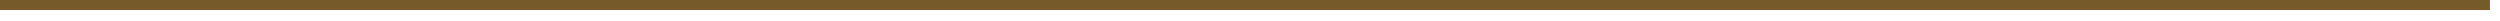
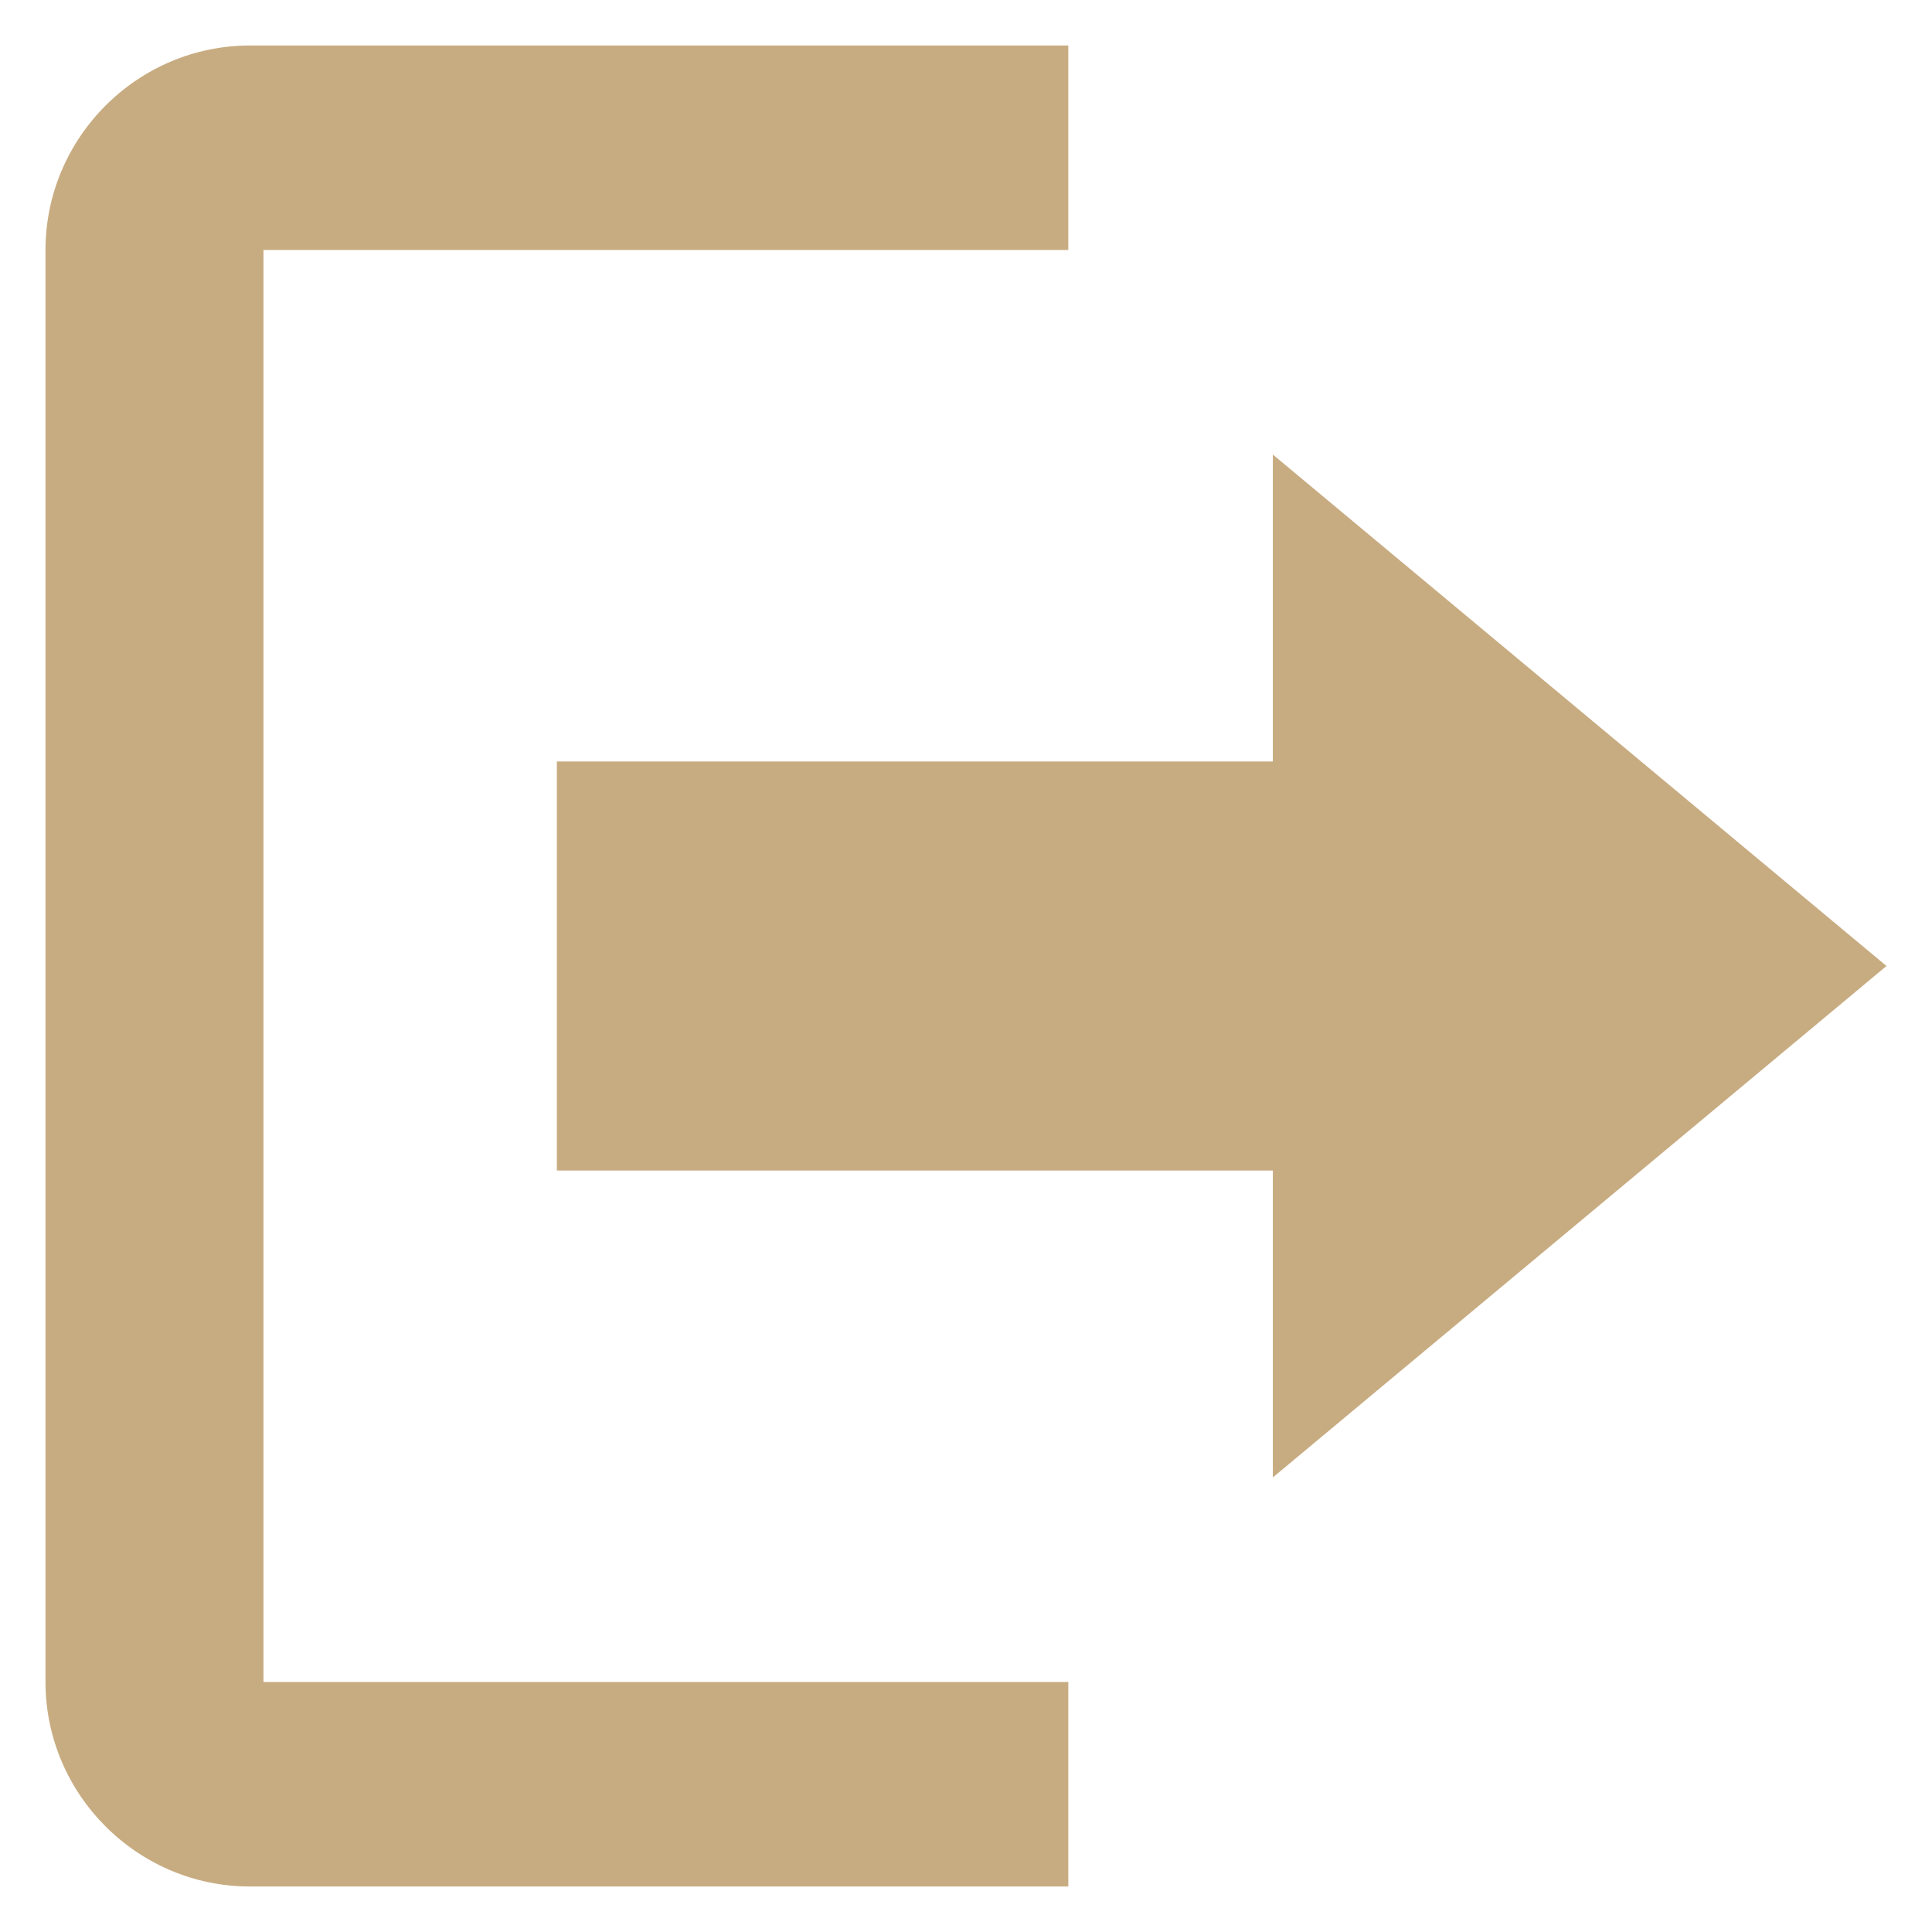
- <svg xmlns="http://www.w3.org/2000/svg" version="1.1" width="249px" height="2px">
-   <g transform="matrix(1 0 0 1 -9 -419 )">
-     <path d="M 9 419.5  L 257 419.5  " stroke-width="1" stroke="#755b29" fill="none" />
+ <svg xmlns="http://www.w3.org/2000/svg" version="1.1" width="22px" height="22px">
+   <g transform="matrix(1 0 0 1 -64 -425 )">
+     <path d="M 14.494 16.824  L 21.482 11  L 14.494 5.176  L 14.494 8.671  L 6.341 8.671  L 6.341 13.329  L 14.494 13.329  L 14.494 16.824  Z M 3 19.153  L 3 2.847  L 12.165 2.847  L 12.165 0.518  L 2.847 0.518  C 1.566 0.518  0.518 1.566  0.518 2.847  L 0.518 19.153  C 0.518 20.434  1.566 21.482  2.847 21.482  L 12.165 21.482  L 12.165 19.153  L 3 19.153  Z " fill-rule="nonzero" fill="#c8ac81" stroke="none" transform="matrix(1 0 0 1 64 425 )" />
  </g>
</svg>
